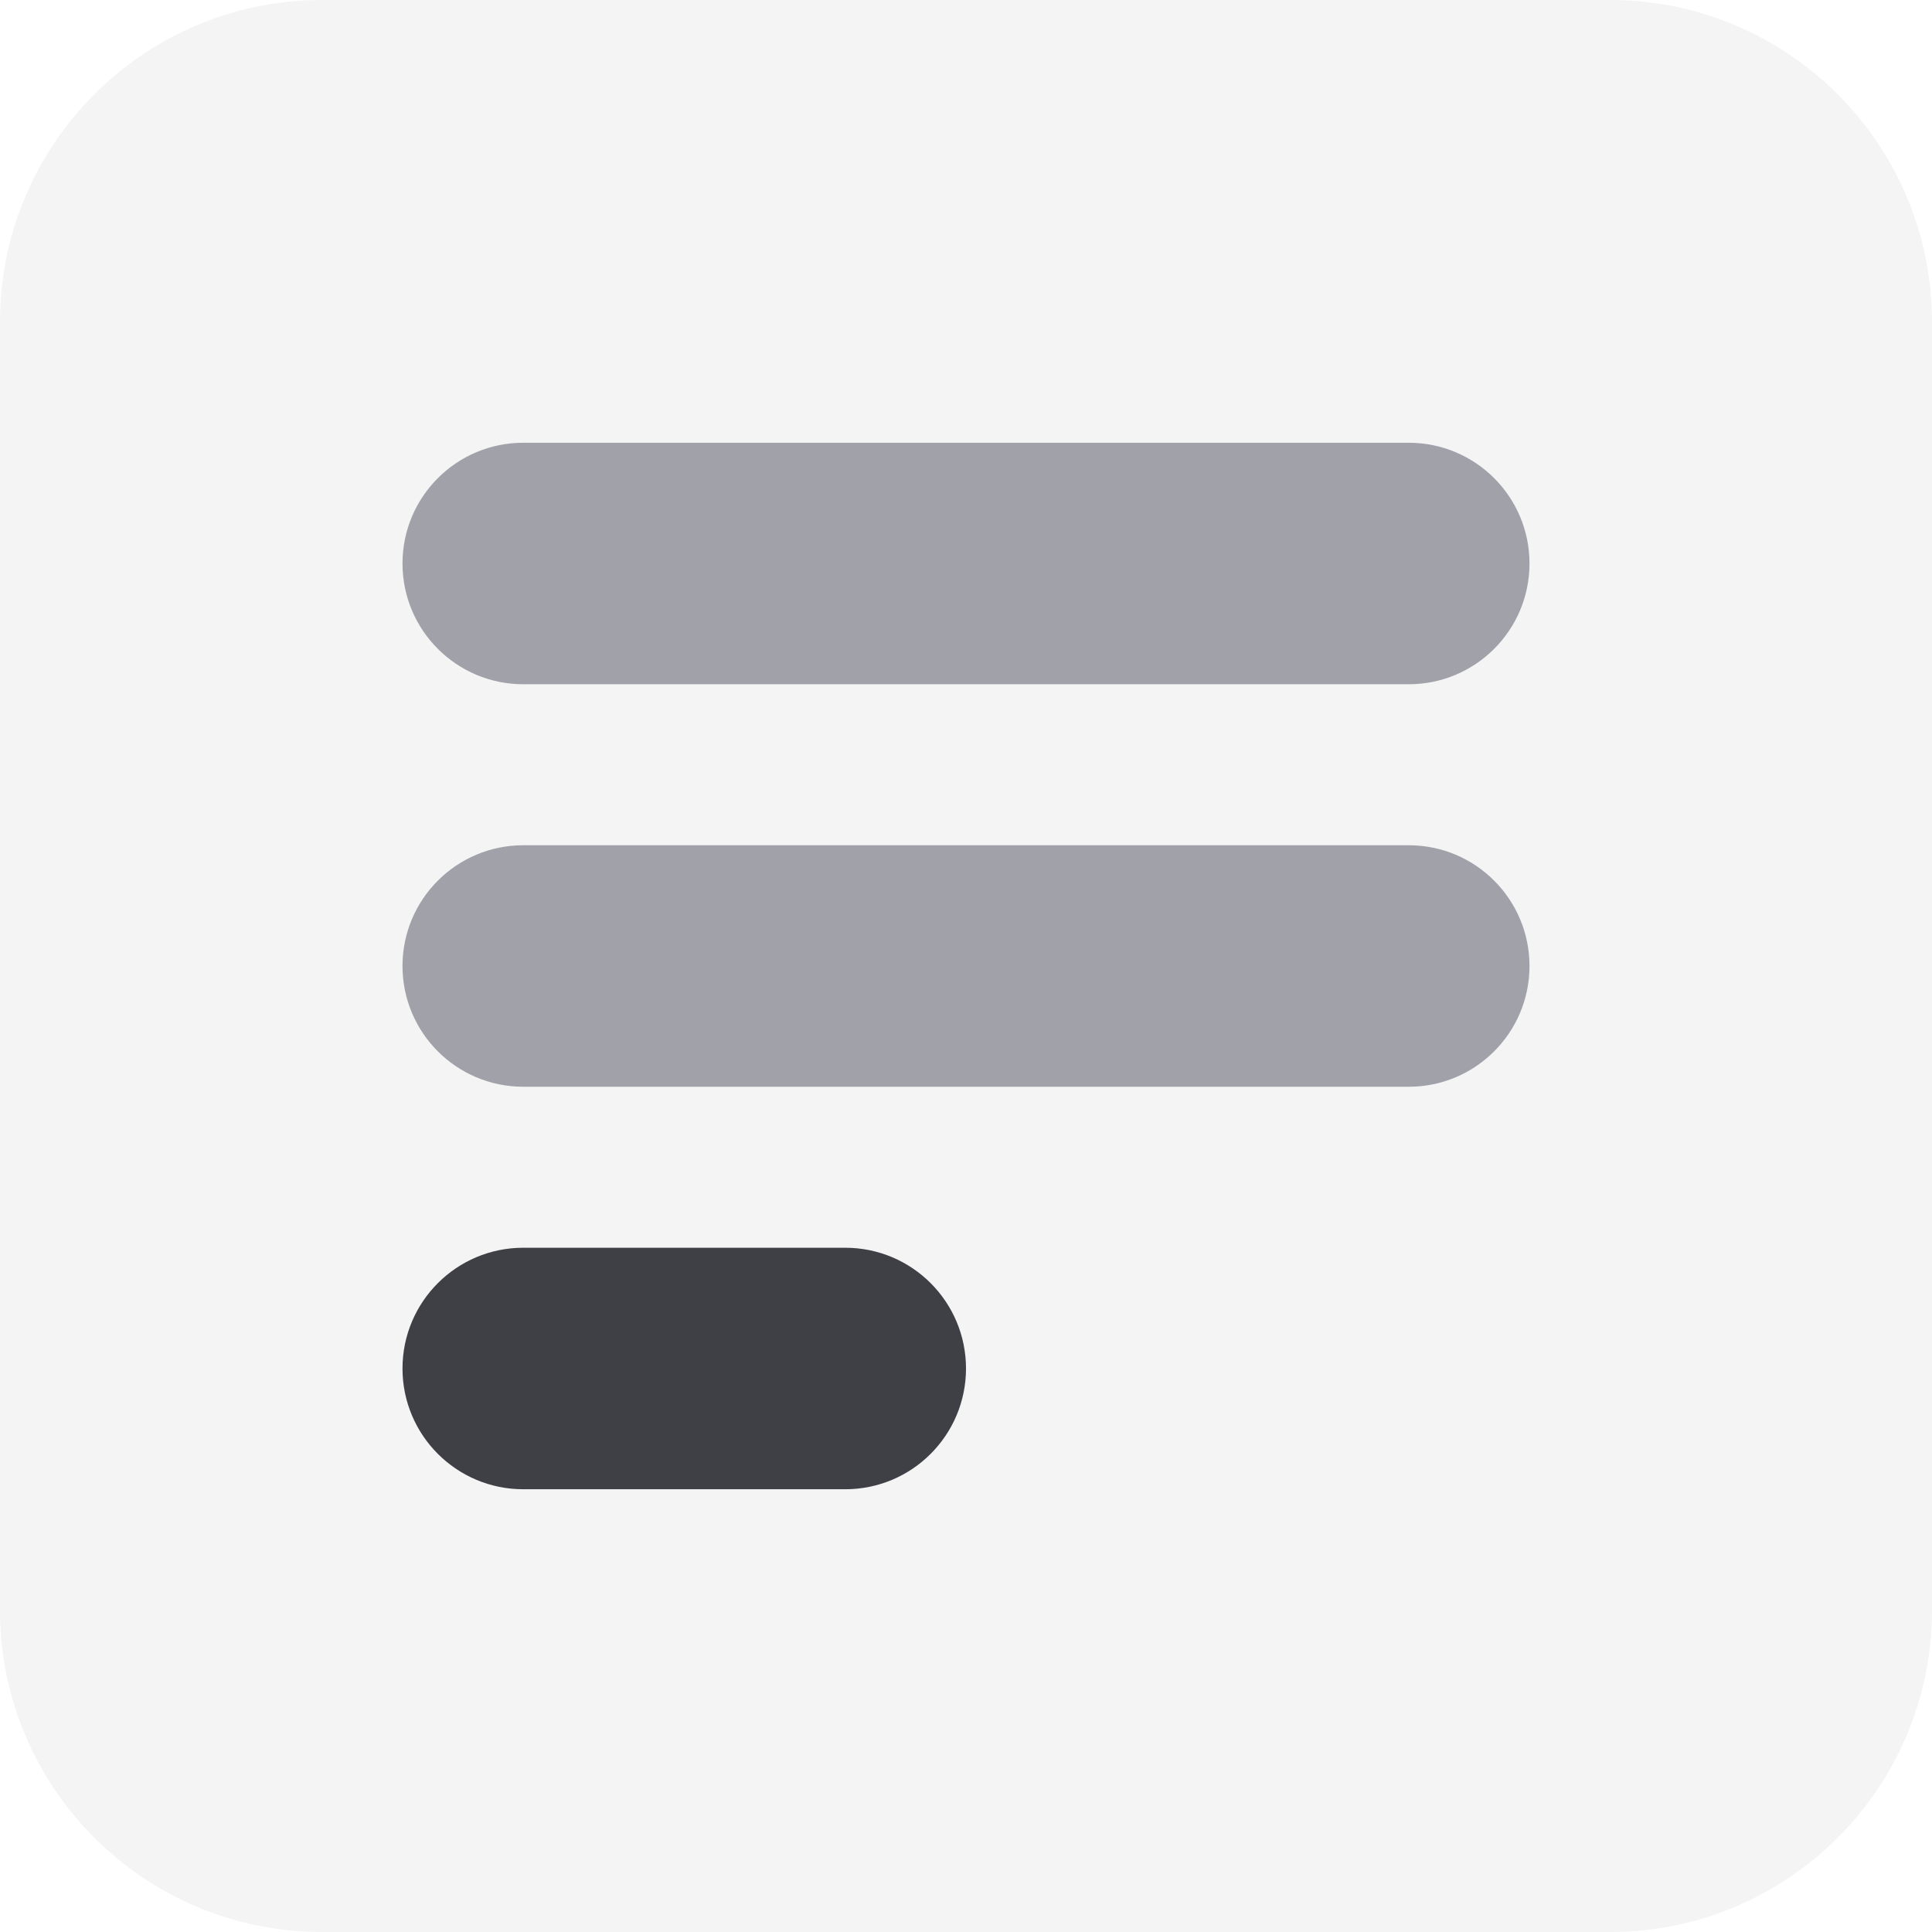
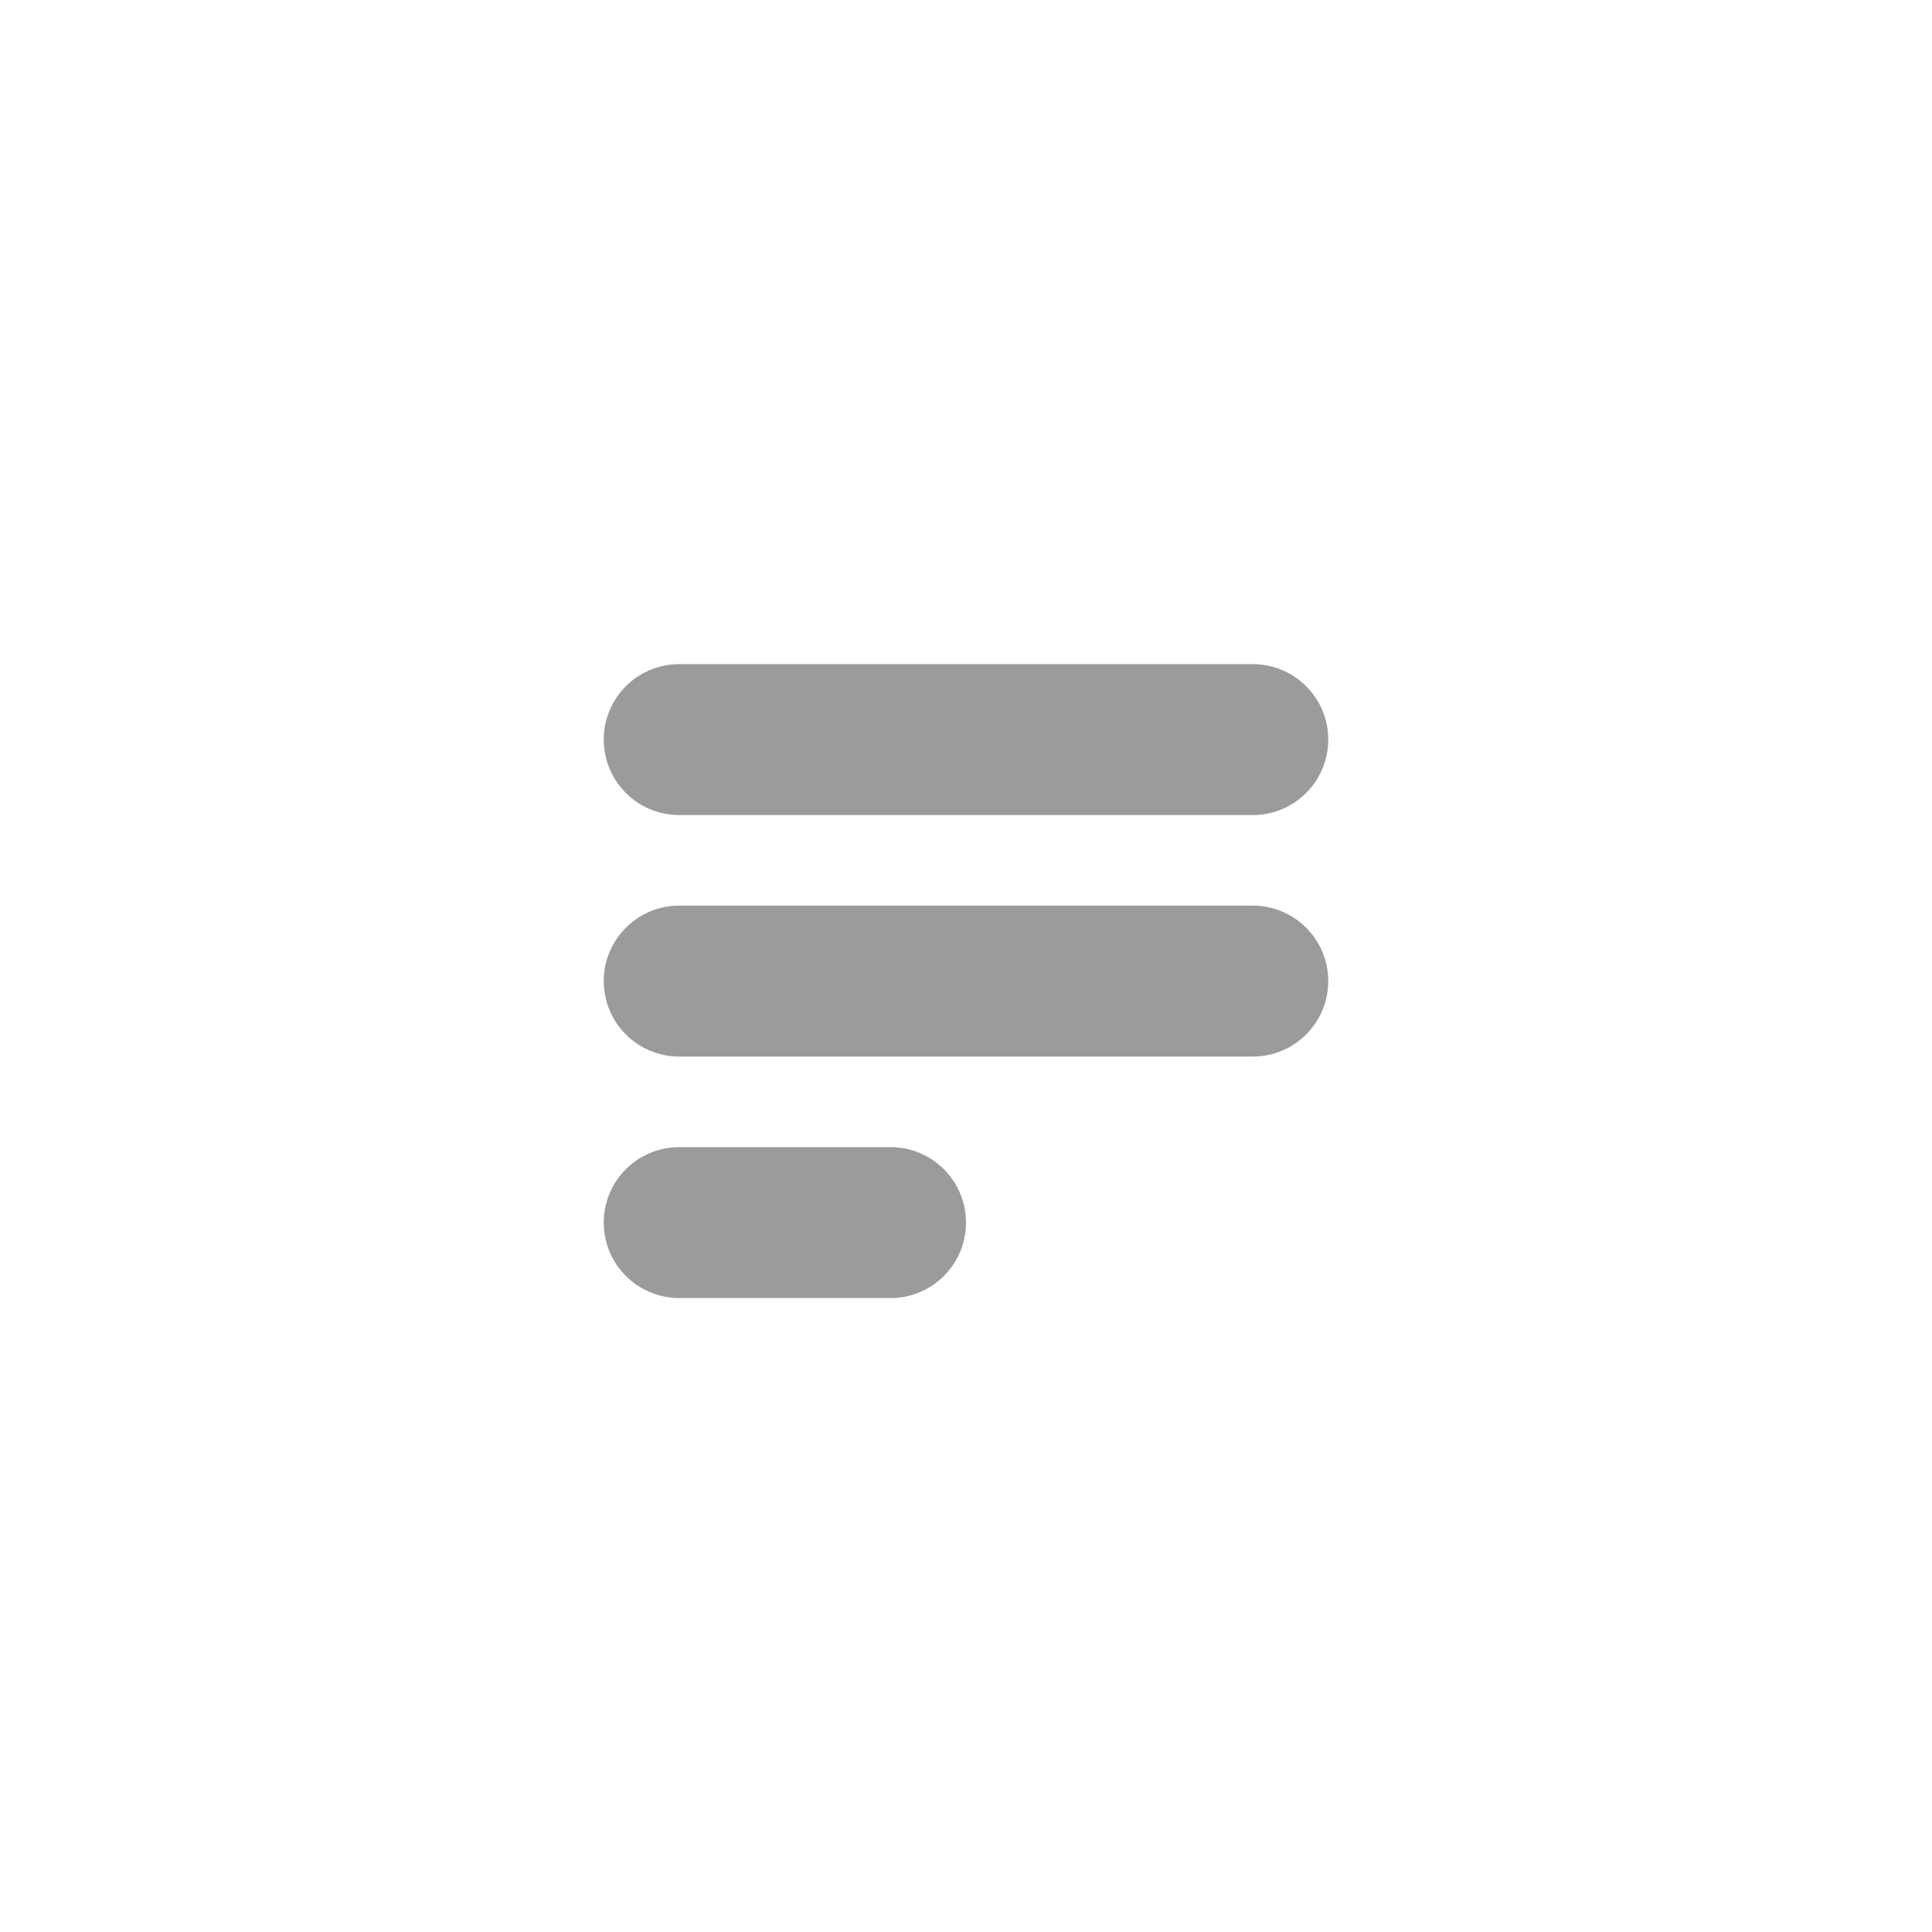
- <svg xmlns="http://www.w3.org/2000/svg" width="48" height="48" viewBox="0 0 48 48" fill="none">
-   <rect width="48" height="48" rx="8" fill="#F4F4F5" />
-   <rect x="10" y="11" width="28" height="6" rx="3" fill="#A1A1AA" />
-   <rect x="10" y="21" width="28" height="6" rx="3" fill="#A1A1AA" />
-   <rect x="10" y="31" width="14" height="6" rx="3" fill="#3F3F46" />
+ <svg xmlns="http://www.w3.org/2000/svg" viewBox="0 0 64 64" width="64" height="64" fill="none">
+   <rect x="20" y="22" width="24" height="5" rx="2.5" fill="#9B9B9B" />
+   <rect x="20" y="30" width="24" height="5" rx="2.5" fill="#9B9B9B" />
+   <rect x="20" y="38" width="12" height="5" rx="2.5" fill="#9B9B9B" />
</svg>
